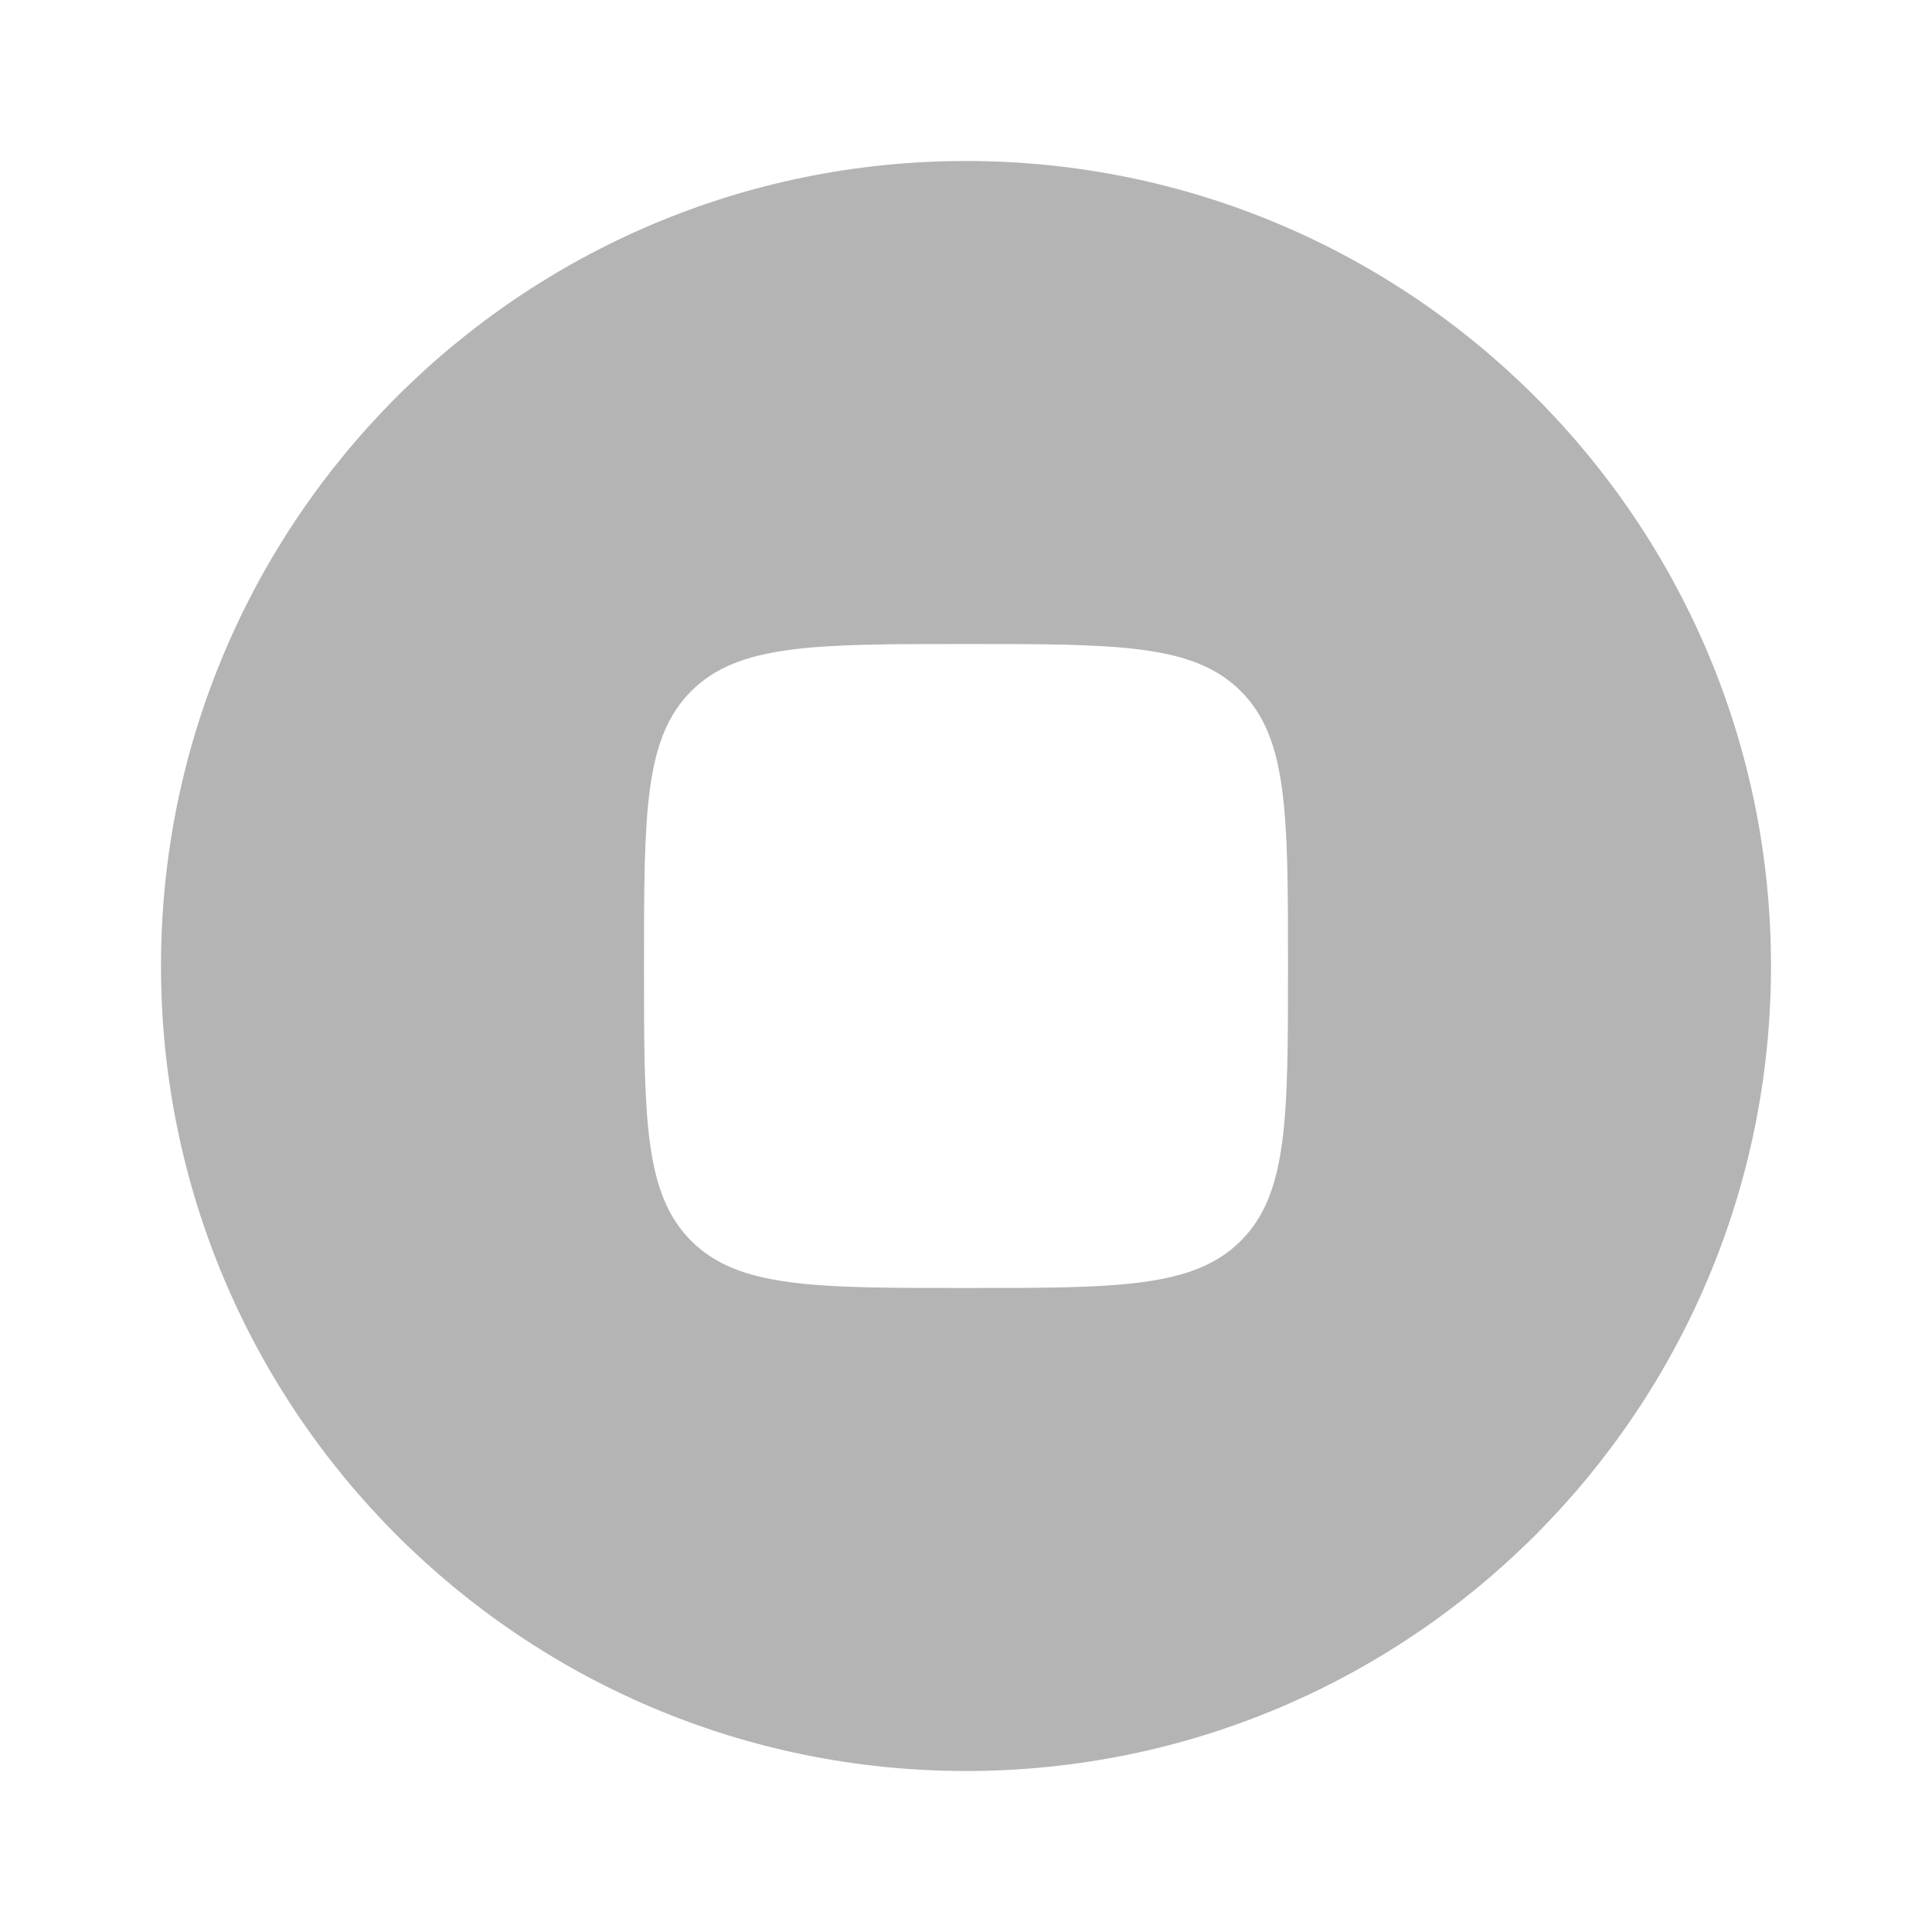
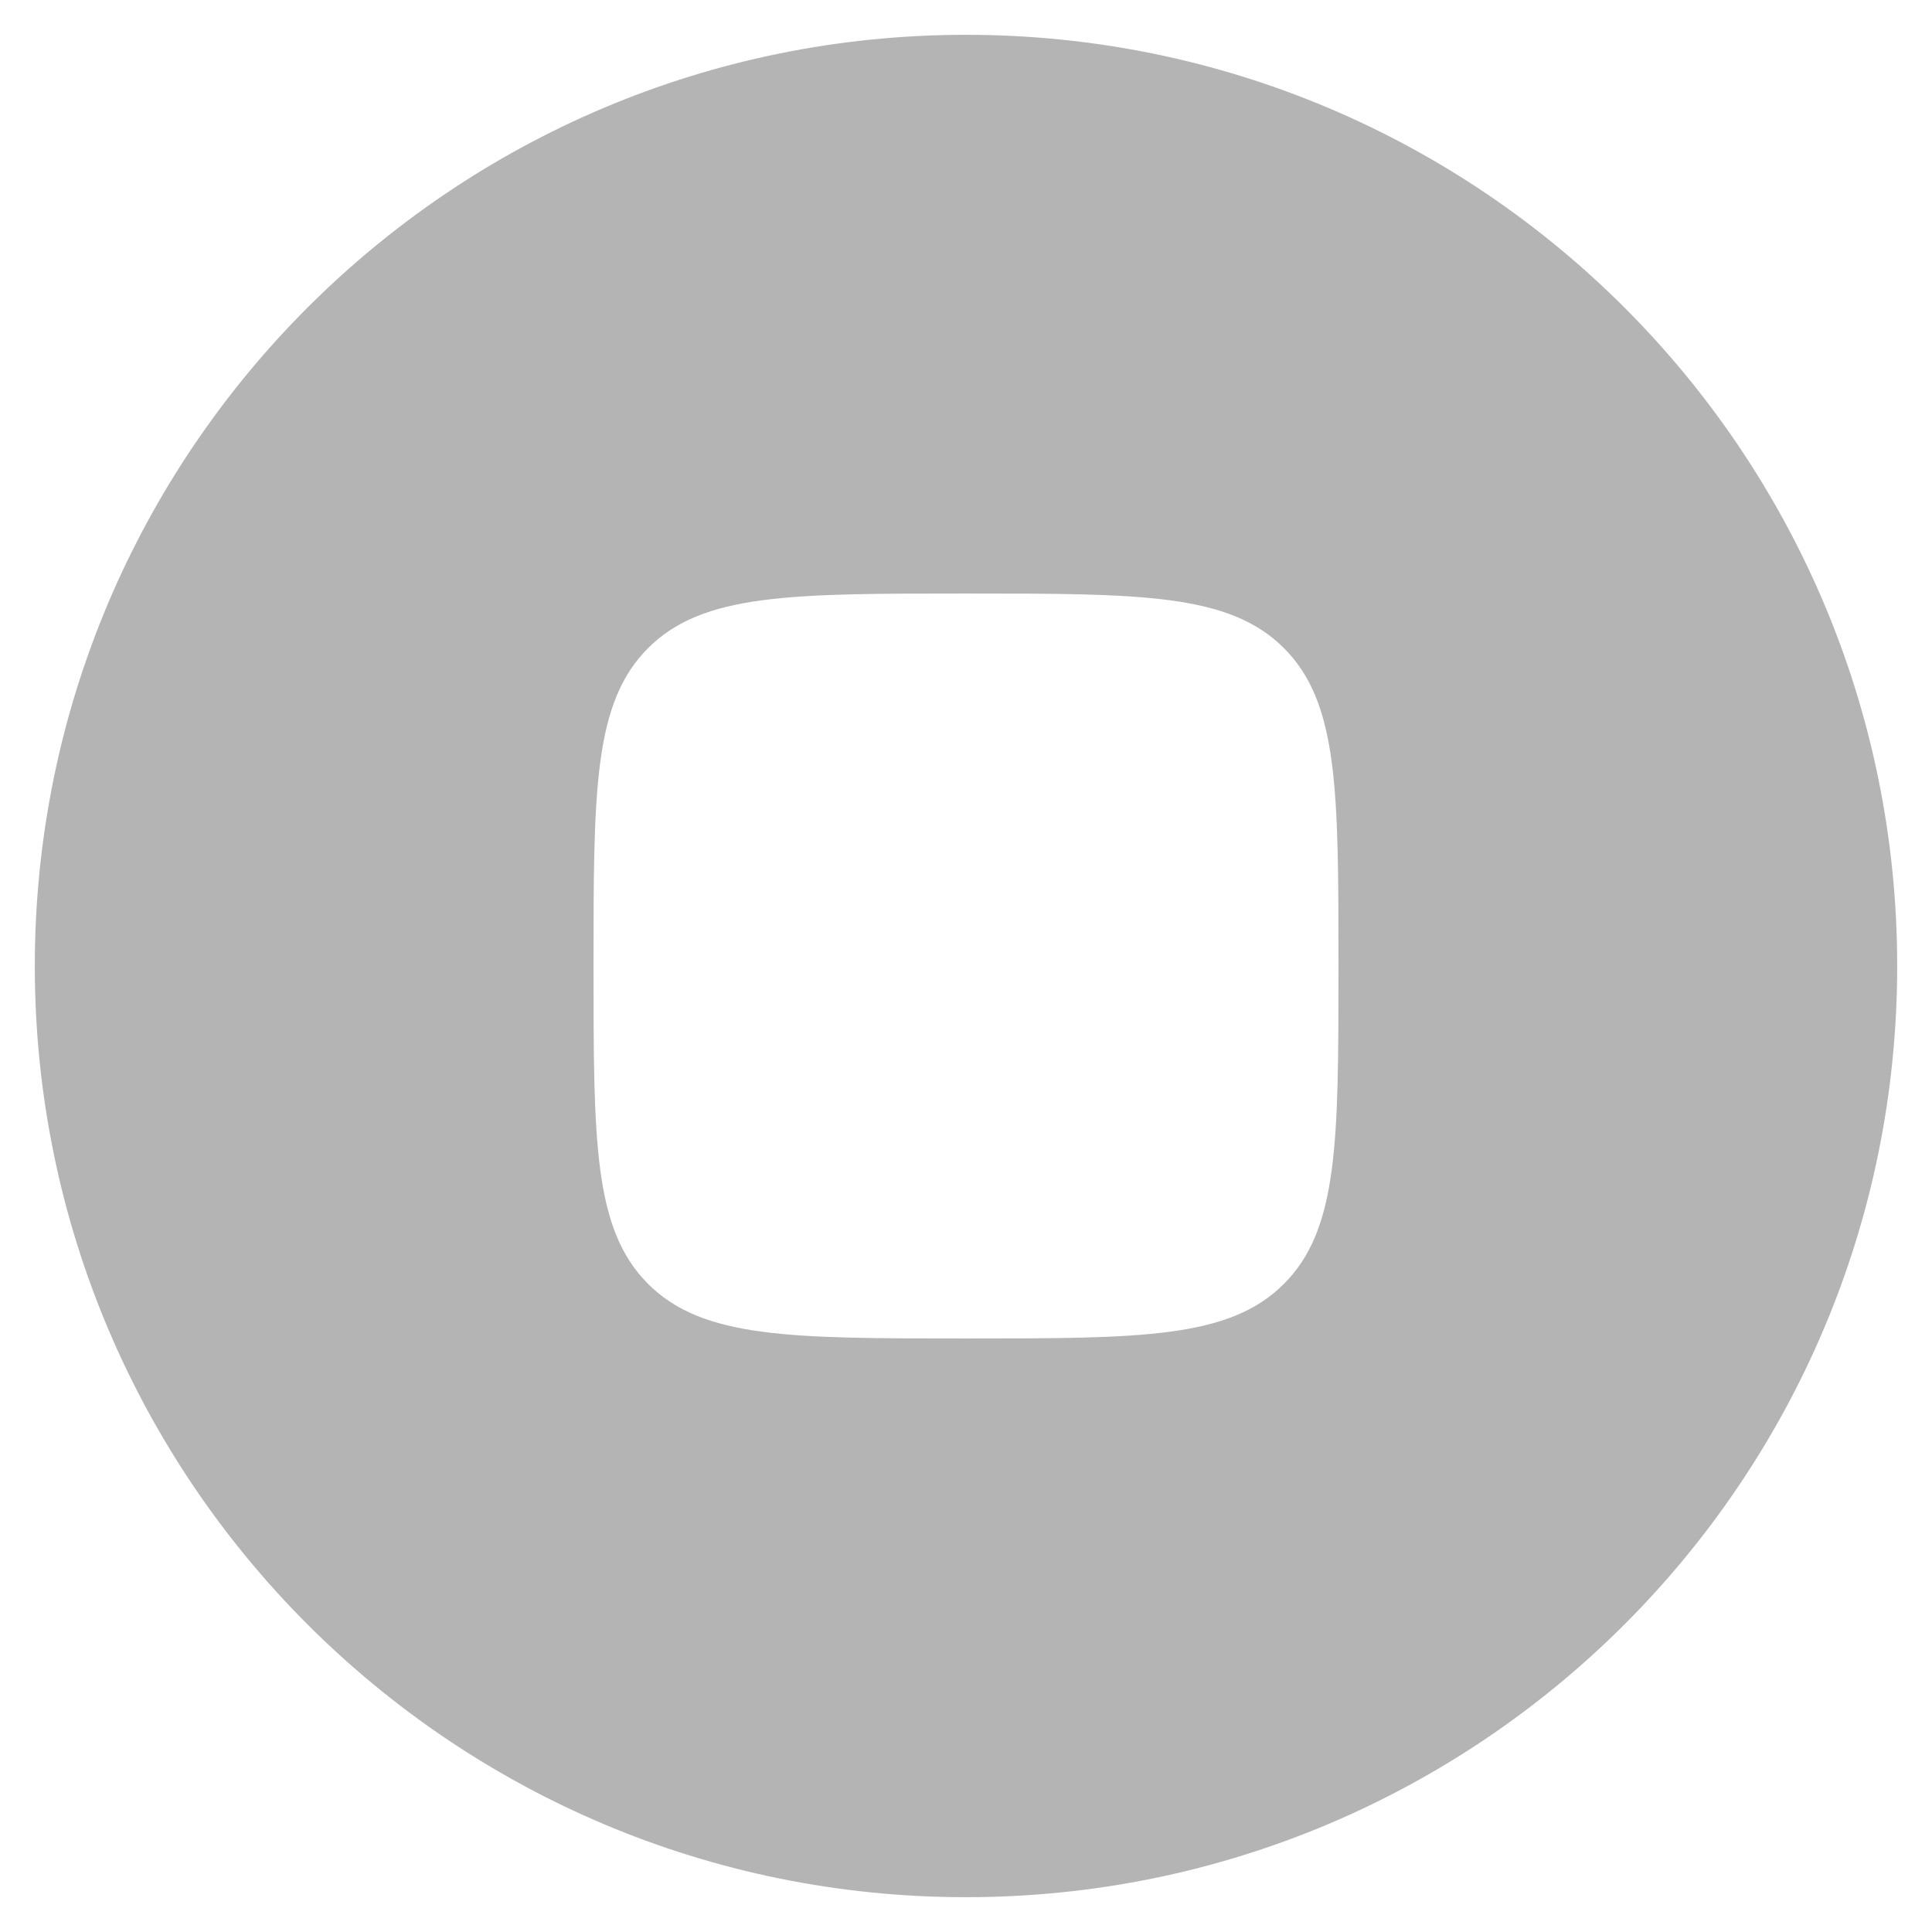
<svg xmlns="http://www.w3.org/2000/svg" width="800px" height="800px" viewBox="0 0 24 24" fill="none" version="1.1" id="svg1">
  <defs id="defs1" />
  <g id="SVGRepo_bgCarrier" stroke-width="0" />
  <g id="SVGRepo_tracerCarrier" stroke-linecap="round" stroke-linejoin="round" />
-   <g id="SVGRepo_iconCarrier" style="fill:#b4b4b4;fill-opacity:1">
-     <path fill-rule="evenodd" clip-rule="evenodd" d="M12 22C17.523 22 22 17.523 22 12C22 6.477 17.523 2 12 2C6.477 2 2 6.477 2 12C2 17.523 6.477 22 12 22ZM8.586 8.586C8 9.172 8 10.114 8 12C8 13.886 8 14.828 8.586 15.414C9.172 16 10.114 16 12 16C13.886 16 14.828 16 15.414 15.414C16 14.828 16 13.886 16 12C16 10.114 16 9.172 15.414 8.586C14.828 8 13.886 8 12 8C10.114 8 9.172 8 8.586 8.586Z" fill="#1C274C" id="path1" style="fill:#b4b4b4;fill-opacity:1" />
+   <g id="SVGRepo_iconCarrier" style="fill:#b4b4b4;fill-opacity:1" transform="matrix(1.156756,0,0,1.156756,-1.881074,-1.881074)">
+     <path fill-rule="evenodd" clip-rule="evenodd" d="M 12,22 C 17.523,22 22,17.523 22,12 22,6.477 17.523,2 12,2 6.477,2 2,6.477 2,12 2,17.523 6.477,22 12,22 Z M 8.586,8.586 C 8,9.172 8,10.114 8,12 8,13.886 8,14.828 8.586,15.414 9.172,16 10.114,16 12,16 c 1.886,0 2.828,0 3.414,-0.586 C 16,14.828 16,13.886 16,12 16,10.114 16,9.172 15.414,8.586 14.828,8 13.886,8 12,8 10.114,8 9.172,8 8.586,8.586 Z" fill="#1C274C" id="path1" style="fill:#b4b4b4;fill-opacity:1" />
  </g>
</svg>
